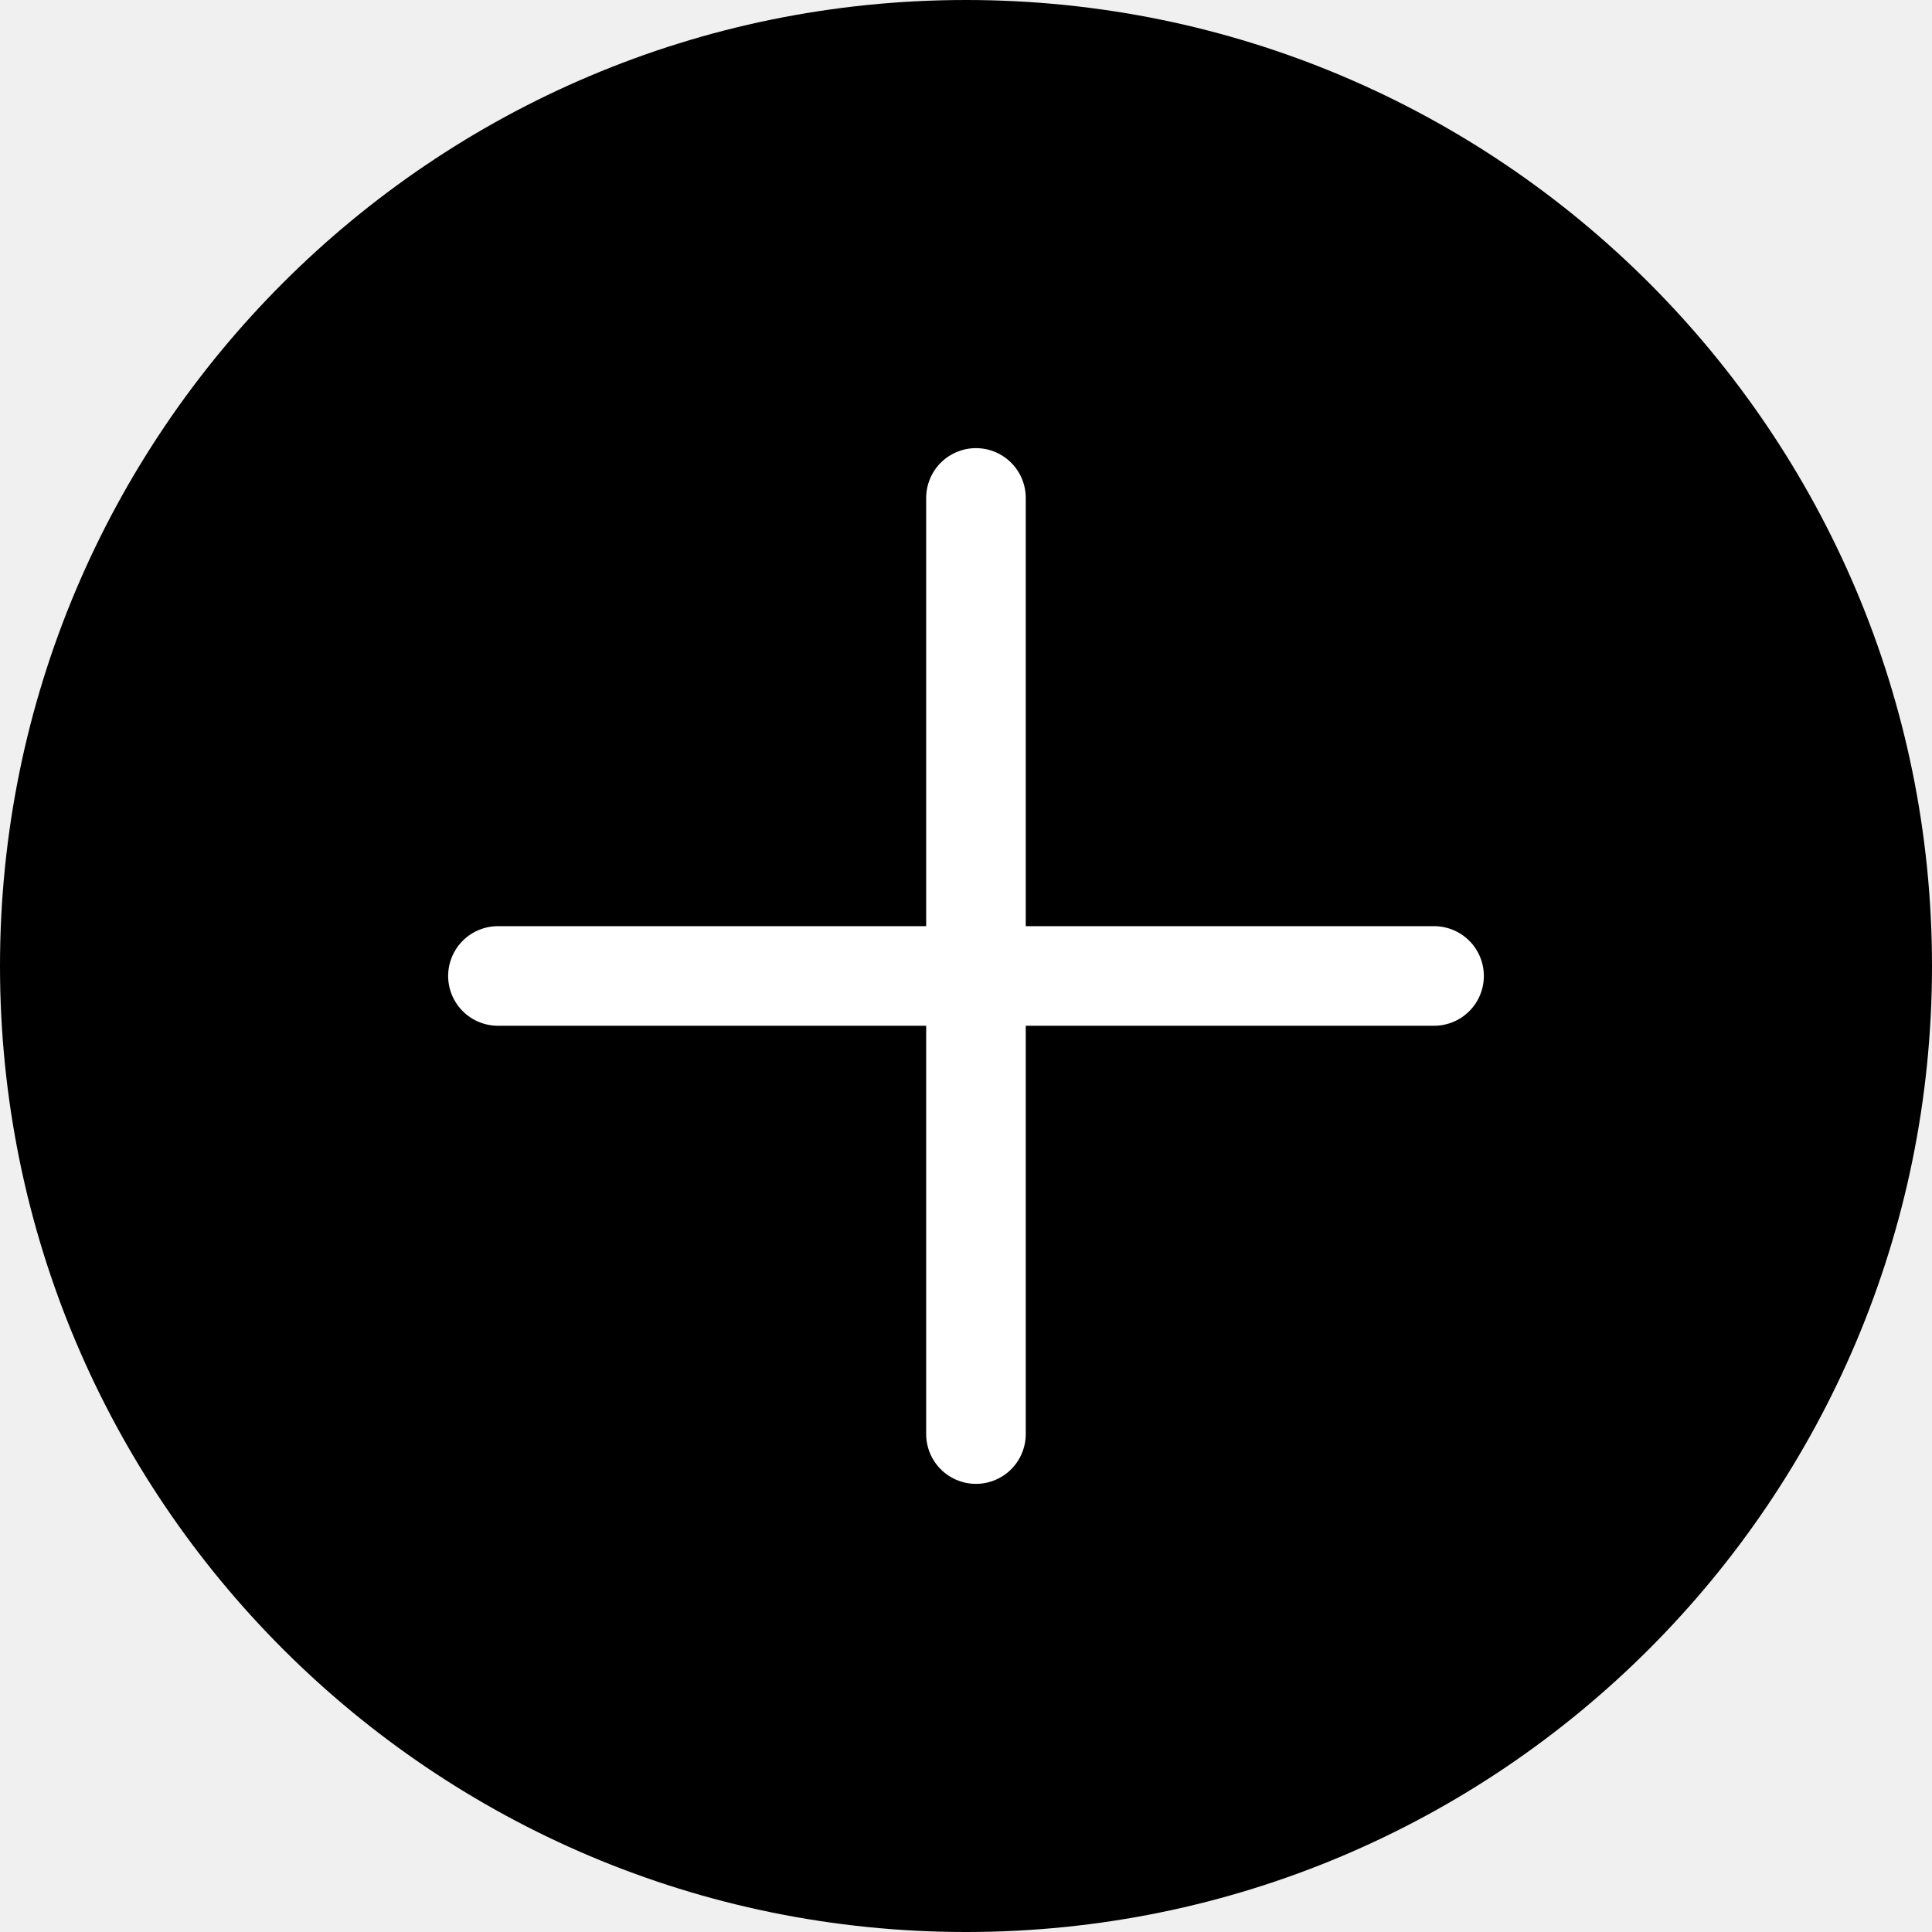
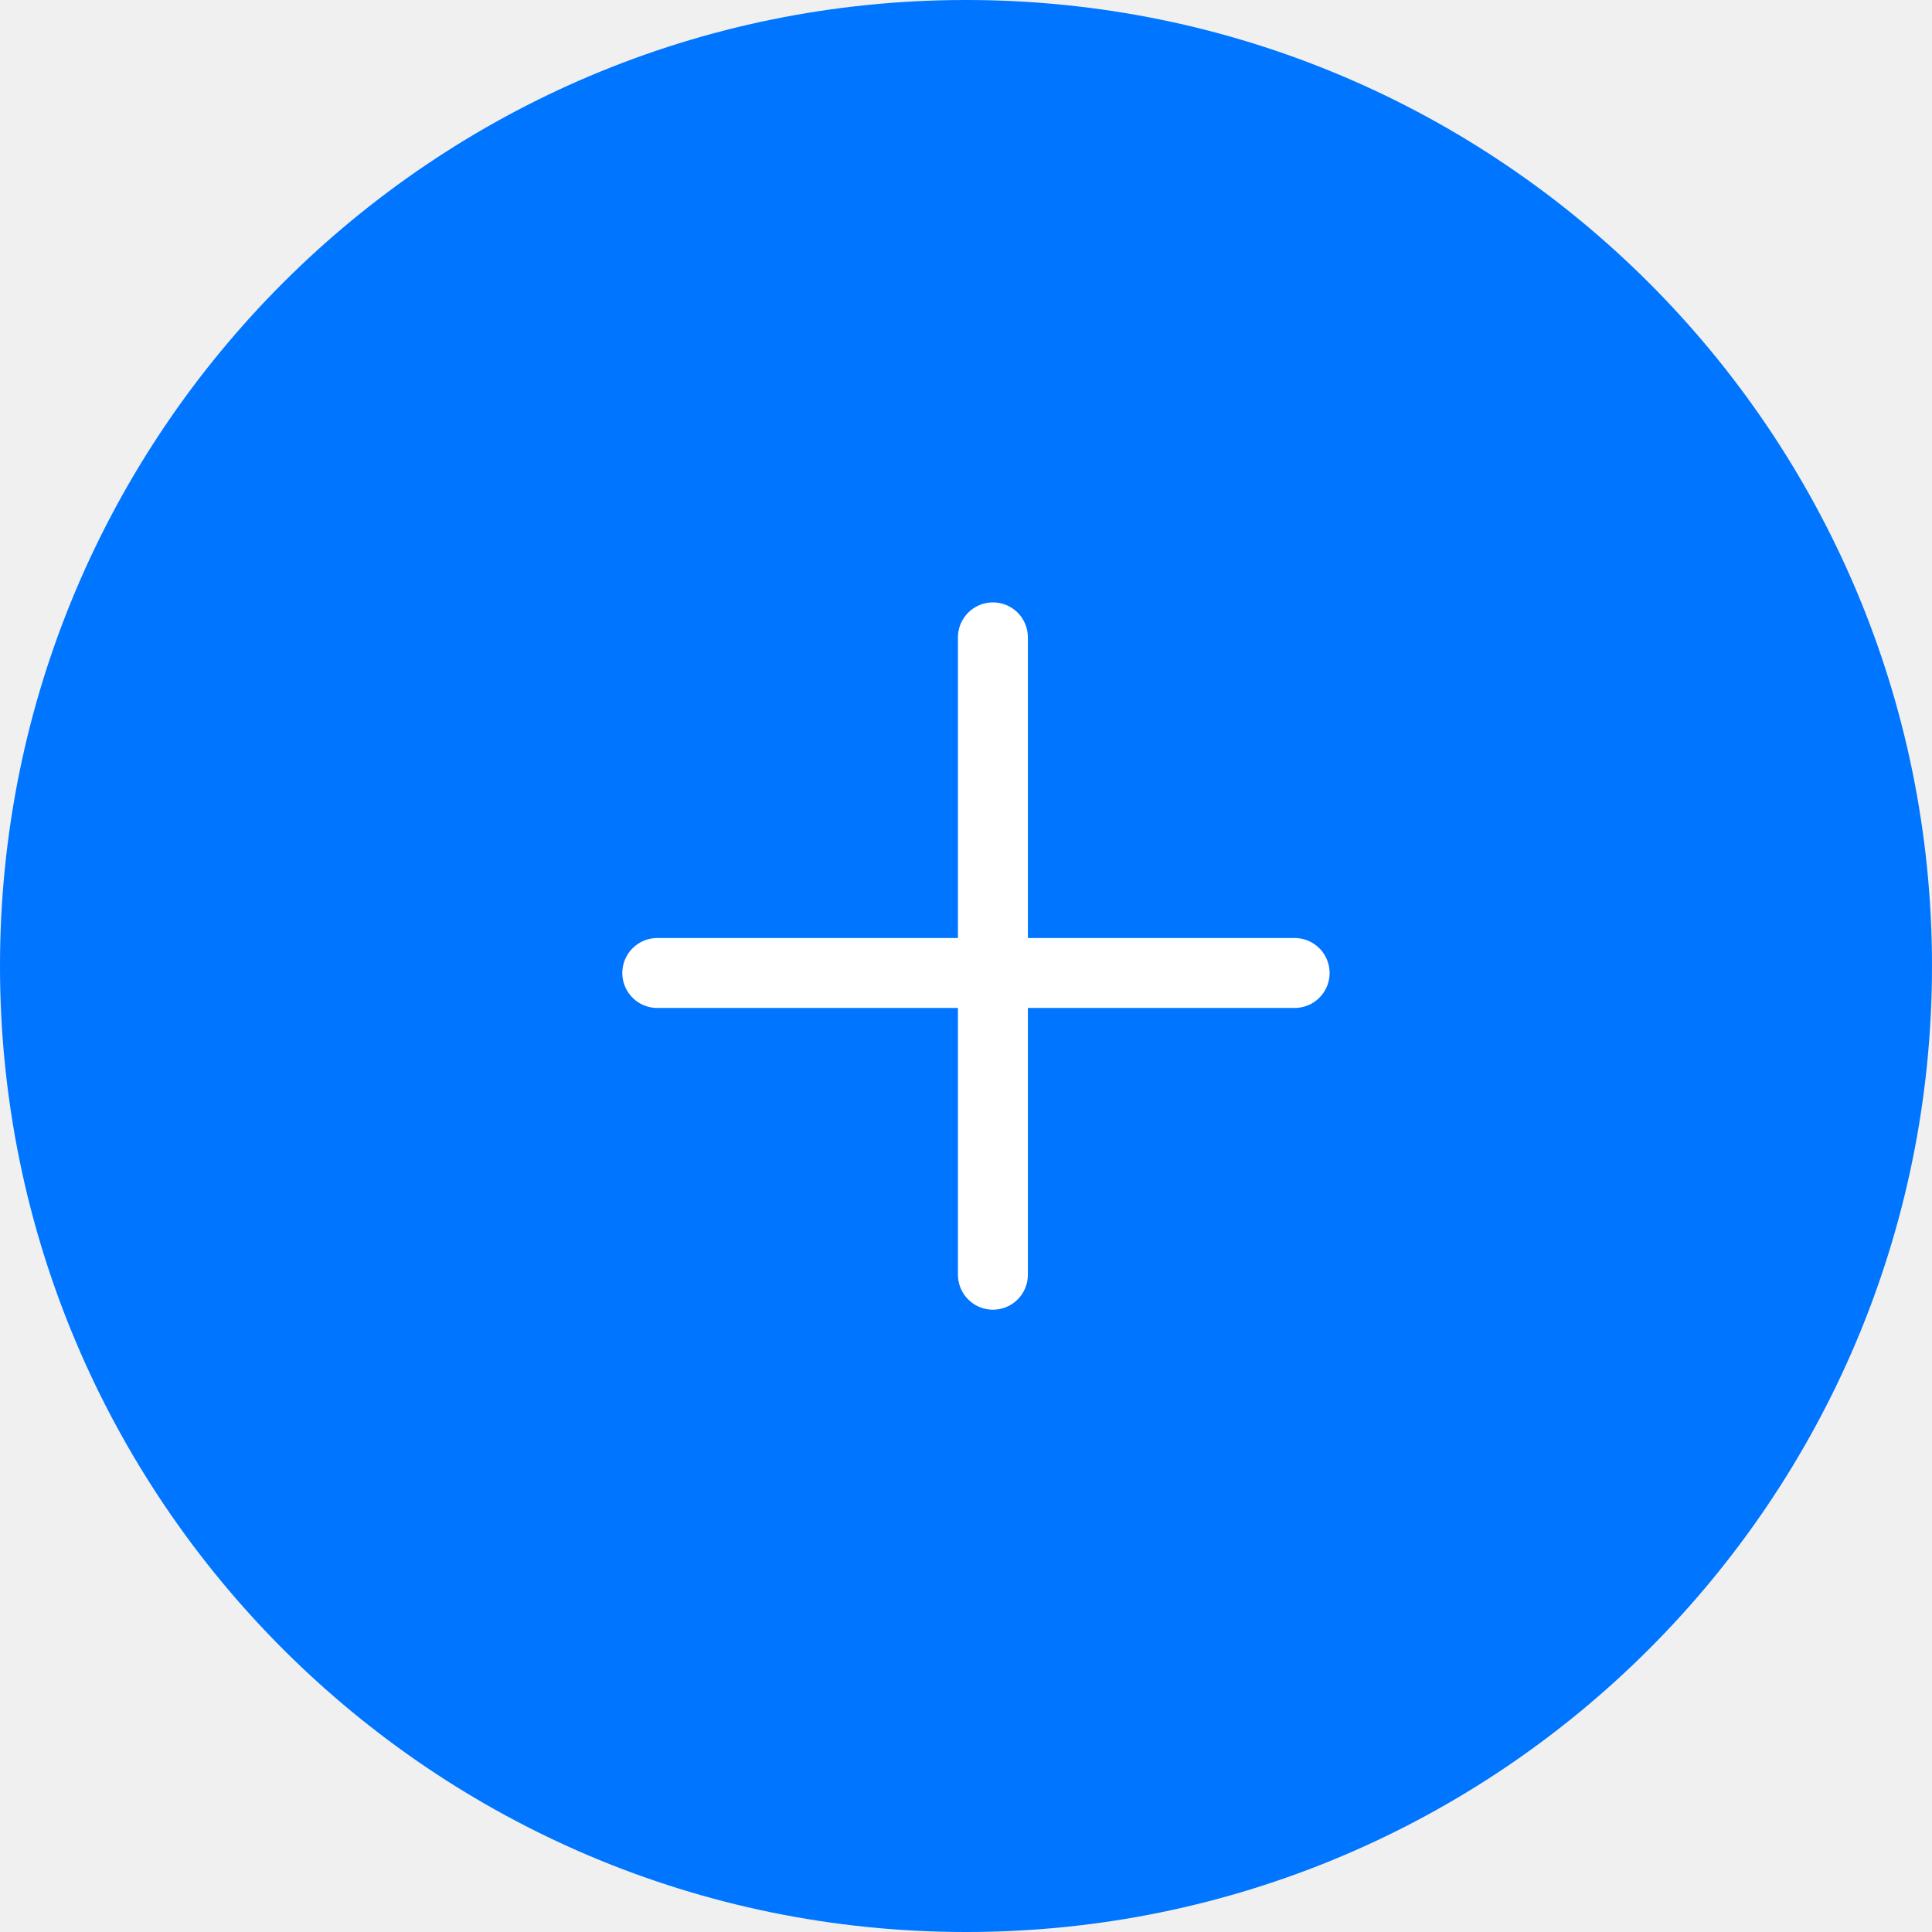
<svg xmlns="http://www.w3.org/2000/svg" width="97" height="97" viewBox="0 0 97 97" fill="none">
-   <path d="M97 48.5C97 75.286 75.286 97 48.5 97C21.714 97 0 75.286 0 48.5C0 21.714 21.714 0 48.5 0C75.286 0 97 21.714 97 48.5Z" fill="black" />
-   <path d="M49 25L49 72" stroke="white" stroke-width="5" stroke-linecap="round" />
-   <path d="M25 49H72" stroke="white" stroke-width="5" stroke-linecap="round" />
+   <path d="M97 48.5C97 75.286 75.286 97 48.5 97C21.714 97 0 75.286 0 48.5C0 21.714 21.714 0 48.5 0C75.286 0 97 21.714 97 48.5Z" fill="#0075FF" />
+   <path d="M49.851 32L49.851 64" stroke="white" stroke-width="3.511" stroke-linecap="round" />
+   <path d="M33 48.851H65" stroke="white" stroke-width="3.511" stroke-linecap="round" />
</svg>
